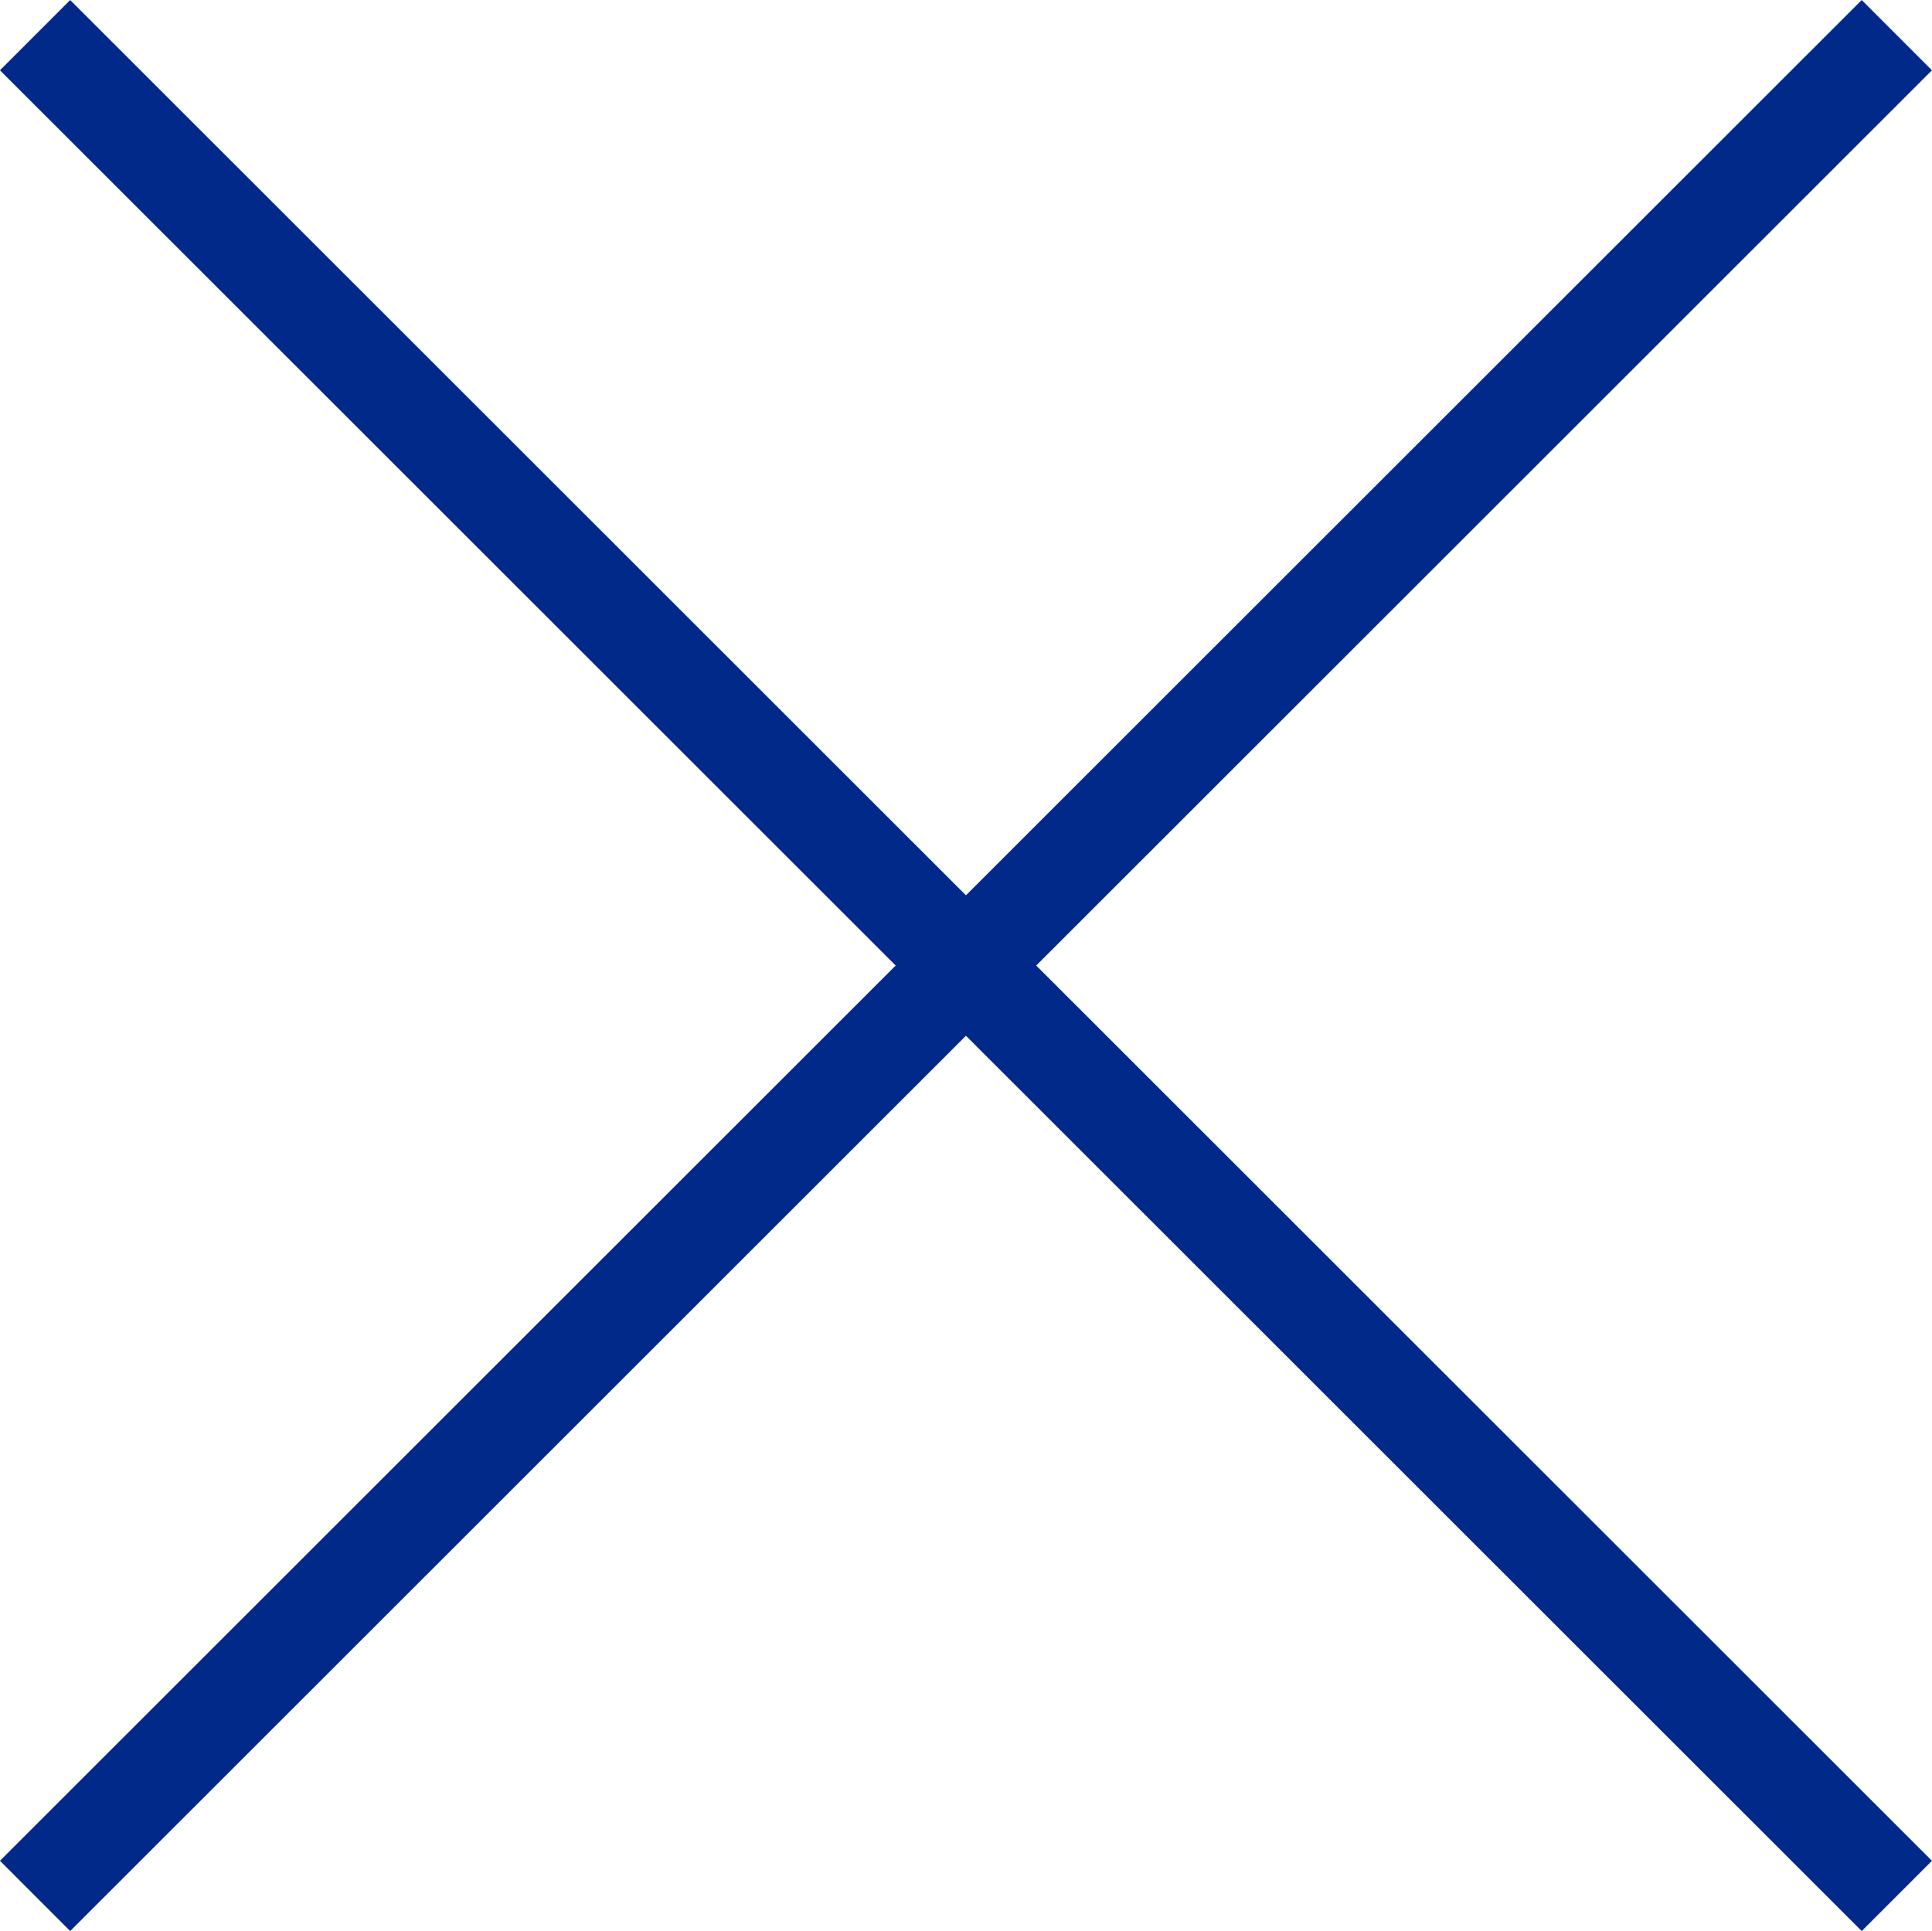
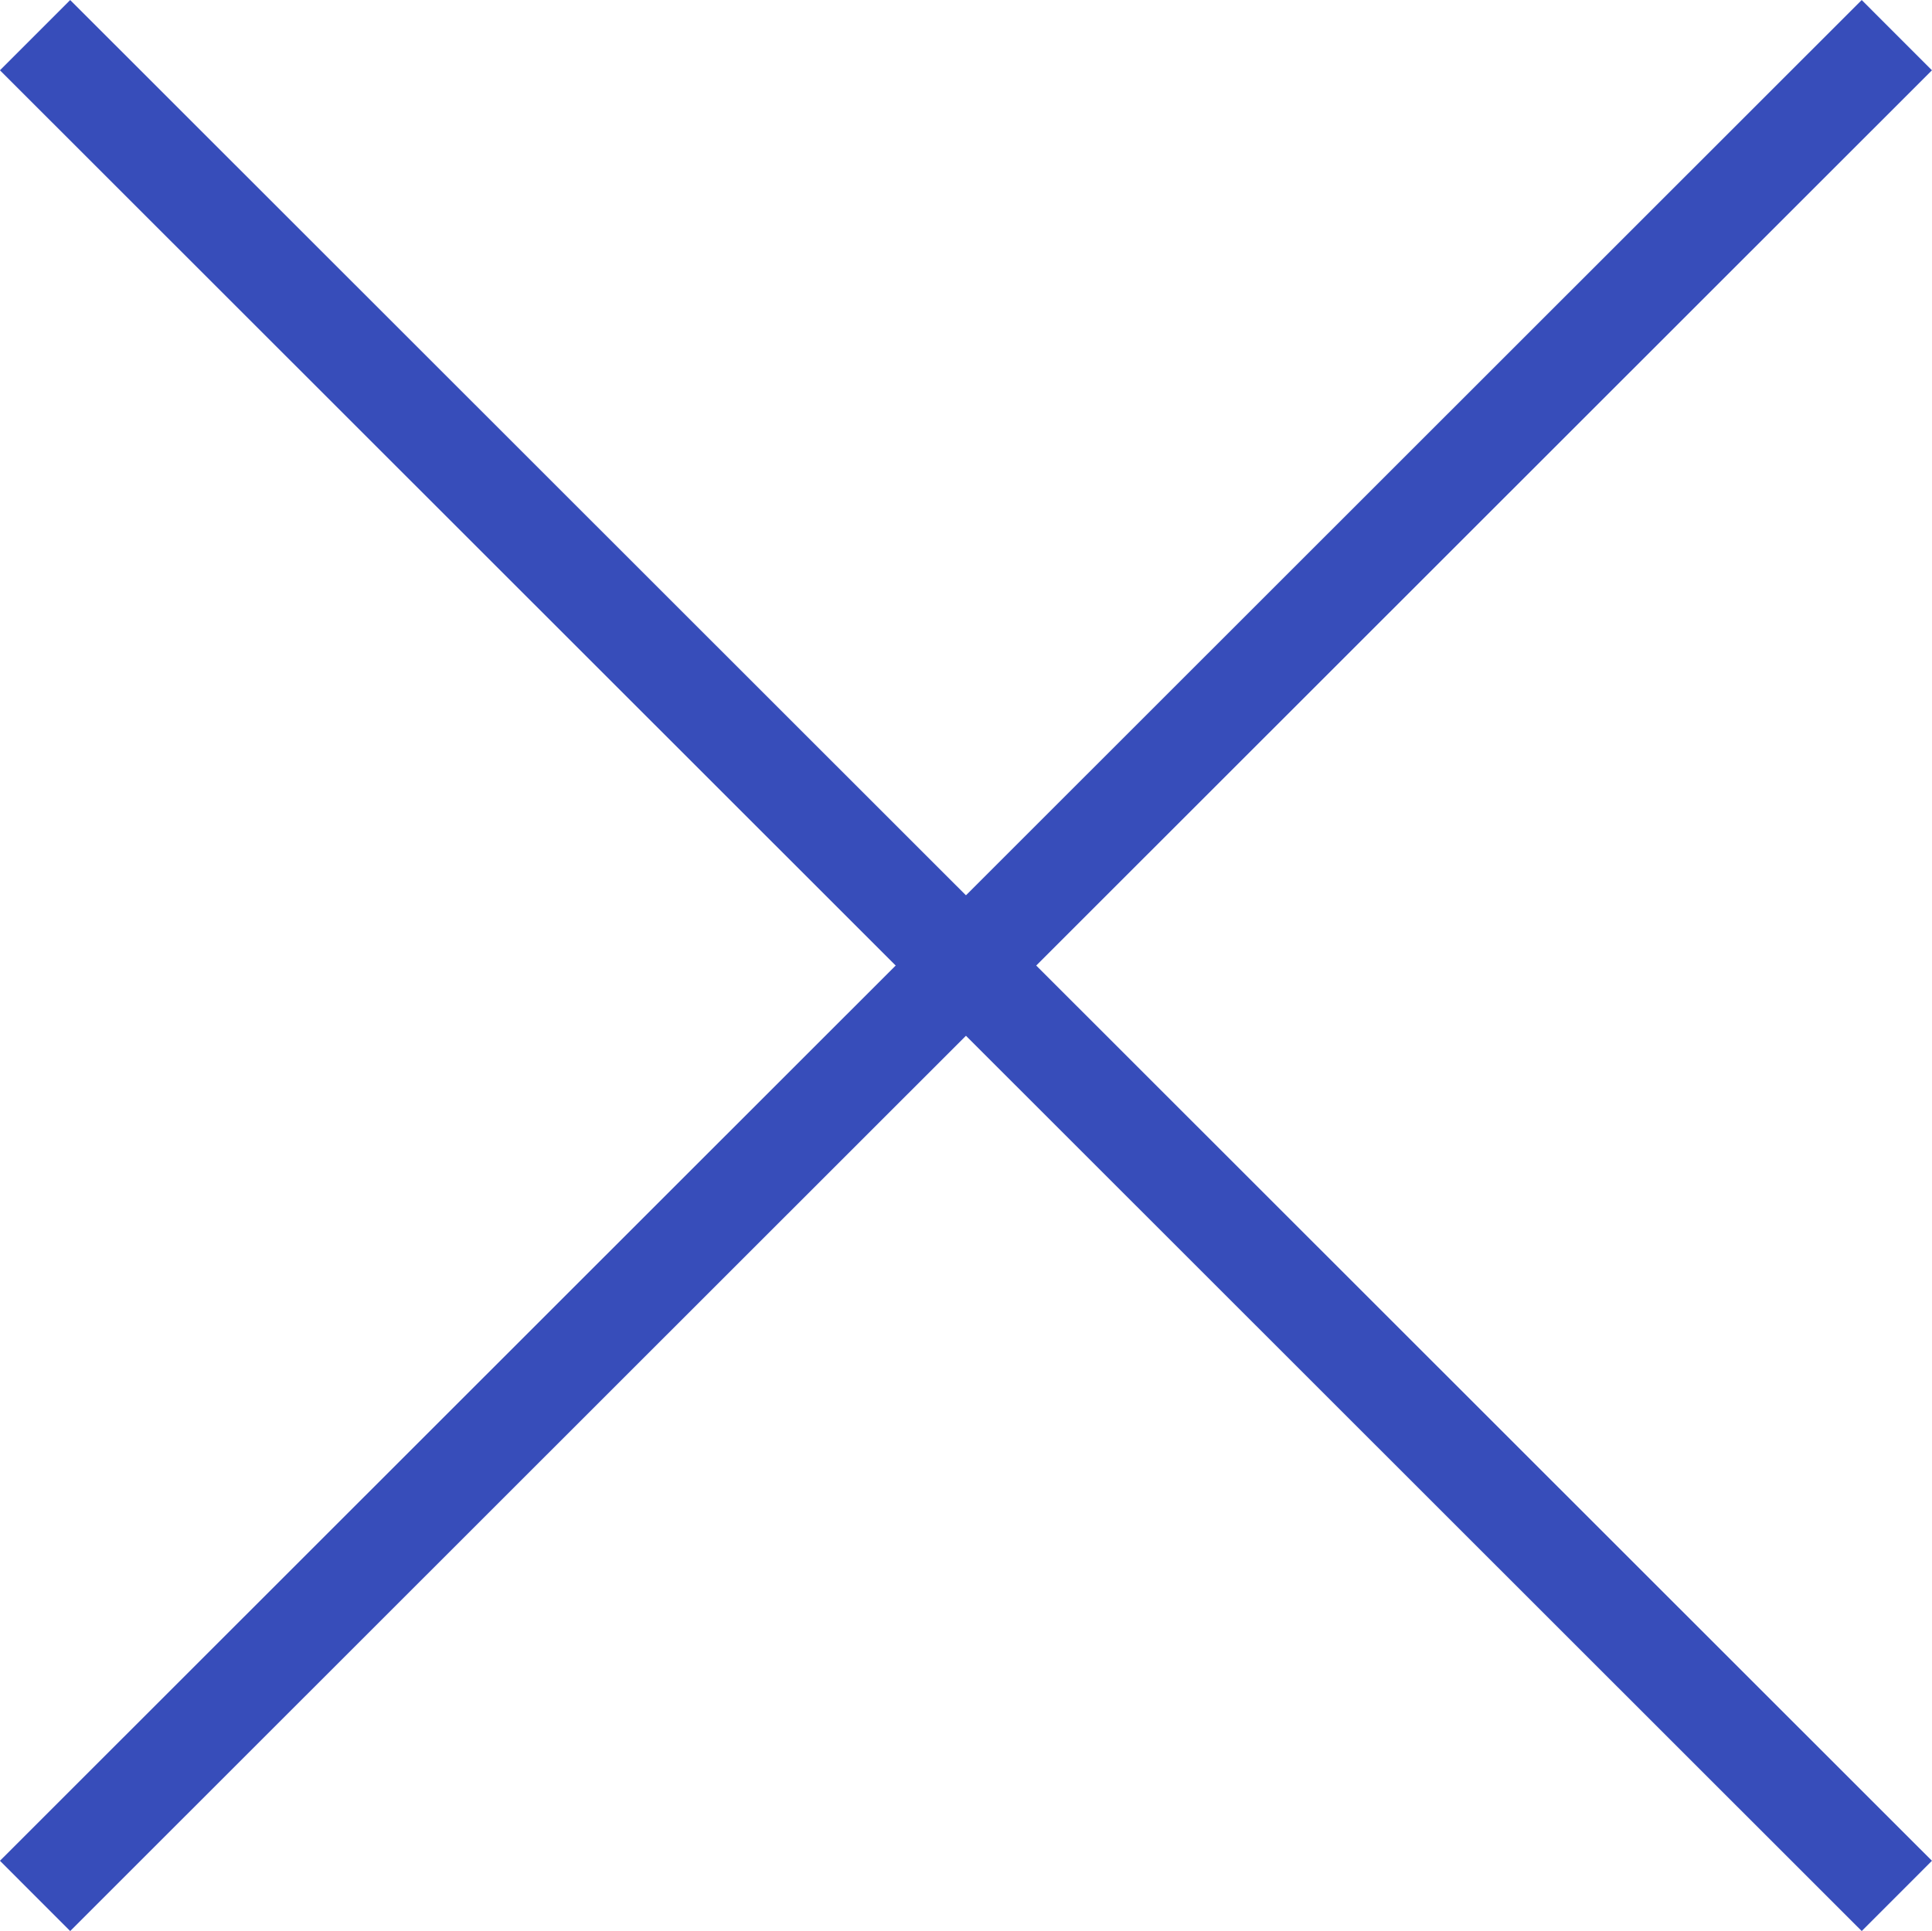
<svg xmlns="http://www.w3.org/2000/svg" width="19.447" height="19.439" viewBox="0 0 19.447 19.439">
-   <path d="M0,0,18.74,18.732" transform="translate(0.353 0.354)" fill="none" stroke="#002989" stroke-width="1" />
-   <line x1="18.74" y2="18.732" transform="translate(0.353 0.354)" fill="none" stroke="#002989" stroke-width="1" />
+   <path d="M0,0,18.74,18.732" transform="translate(0.353 0.354)" fill="none" stroke="#374DBA" stroke-width="1" />
+   <line x1="18.74" y2="18.732" transform="translate(0.353 0.354)" fill="none" stroke="#374DBA" stroke-width="1" />
</svg>
